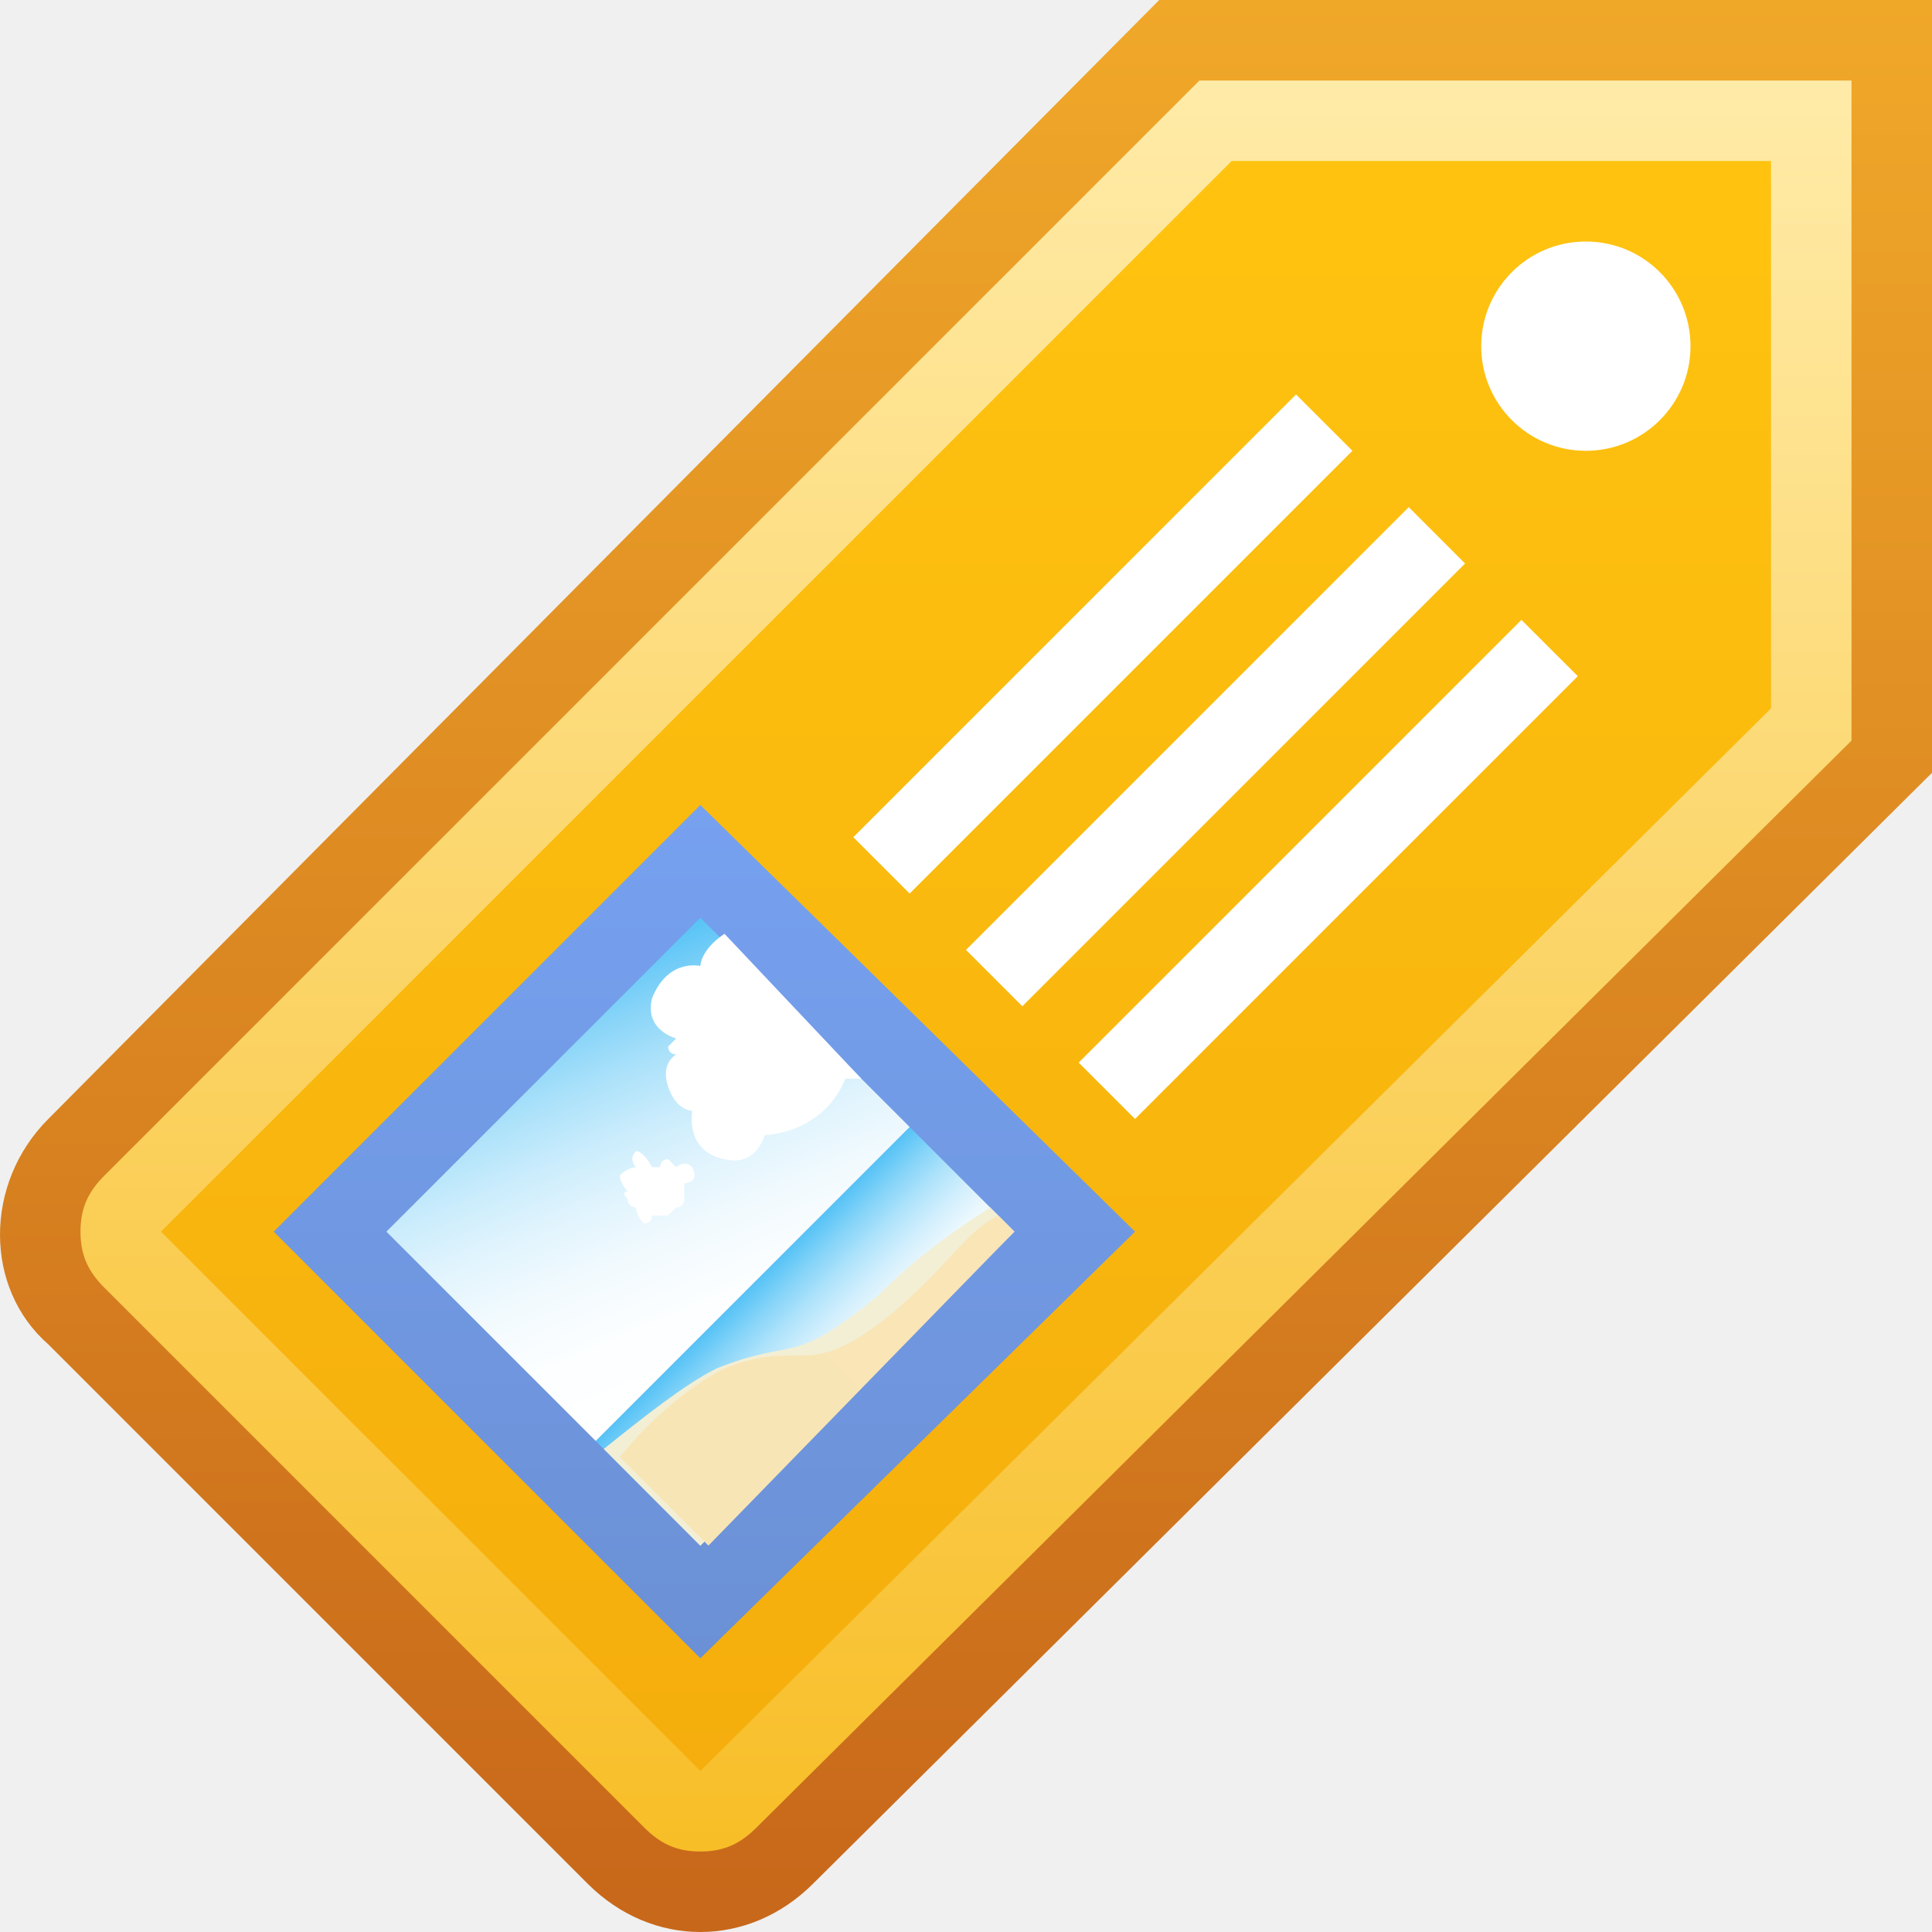
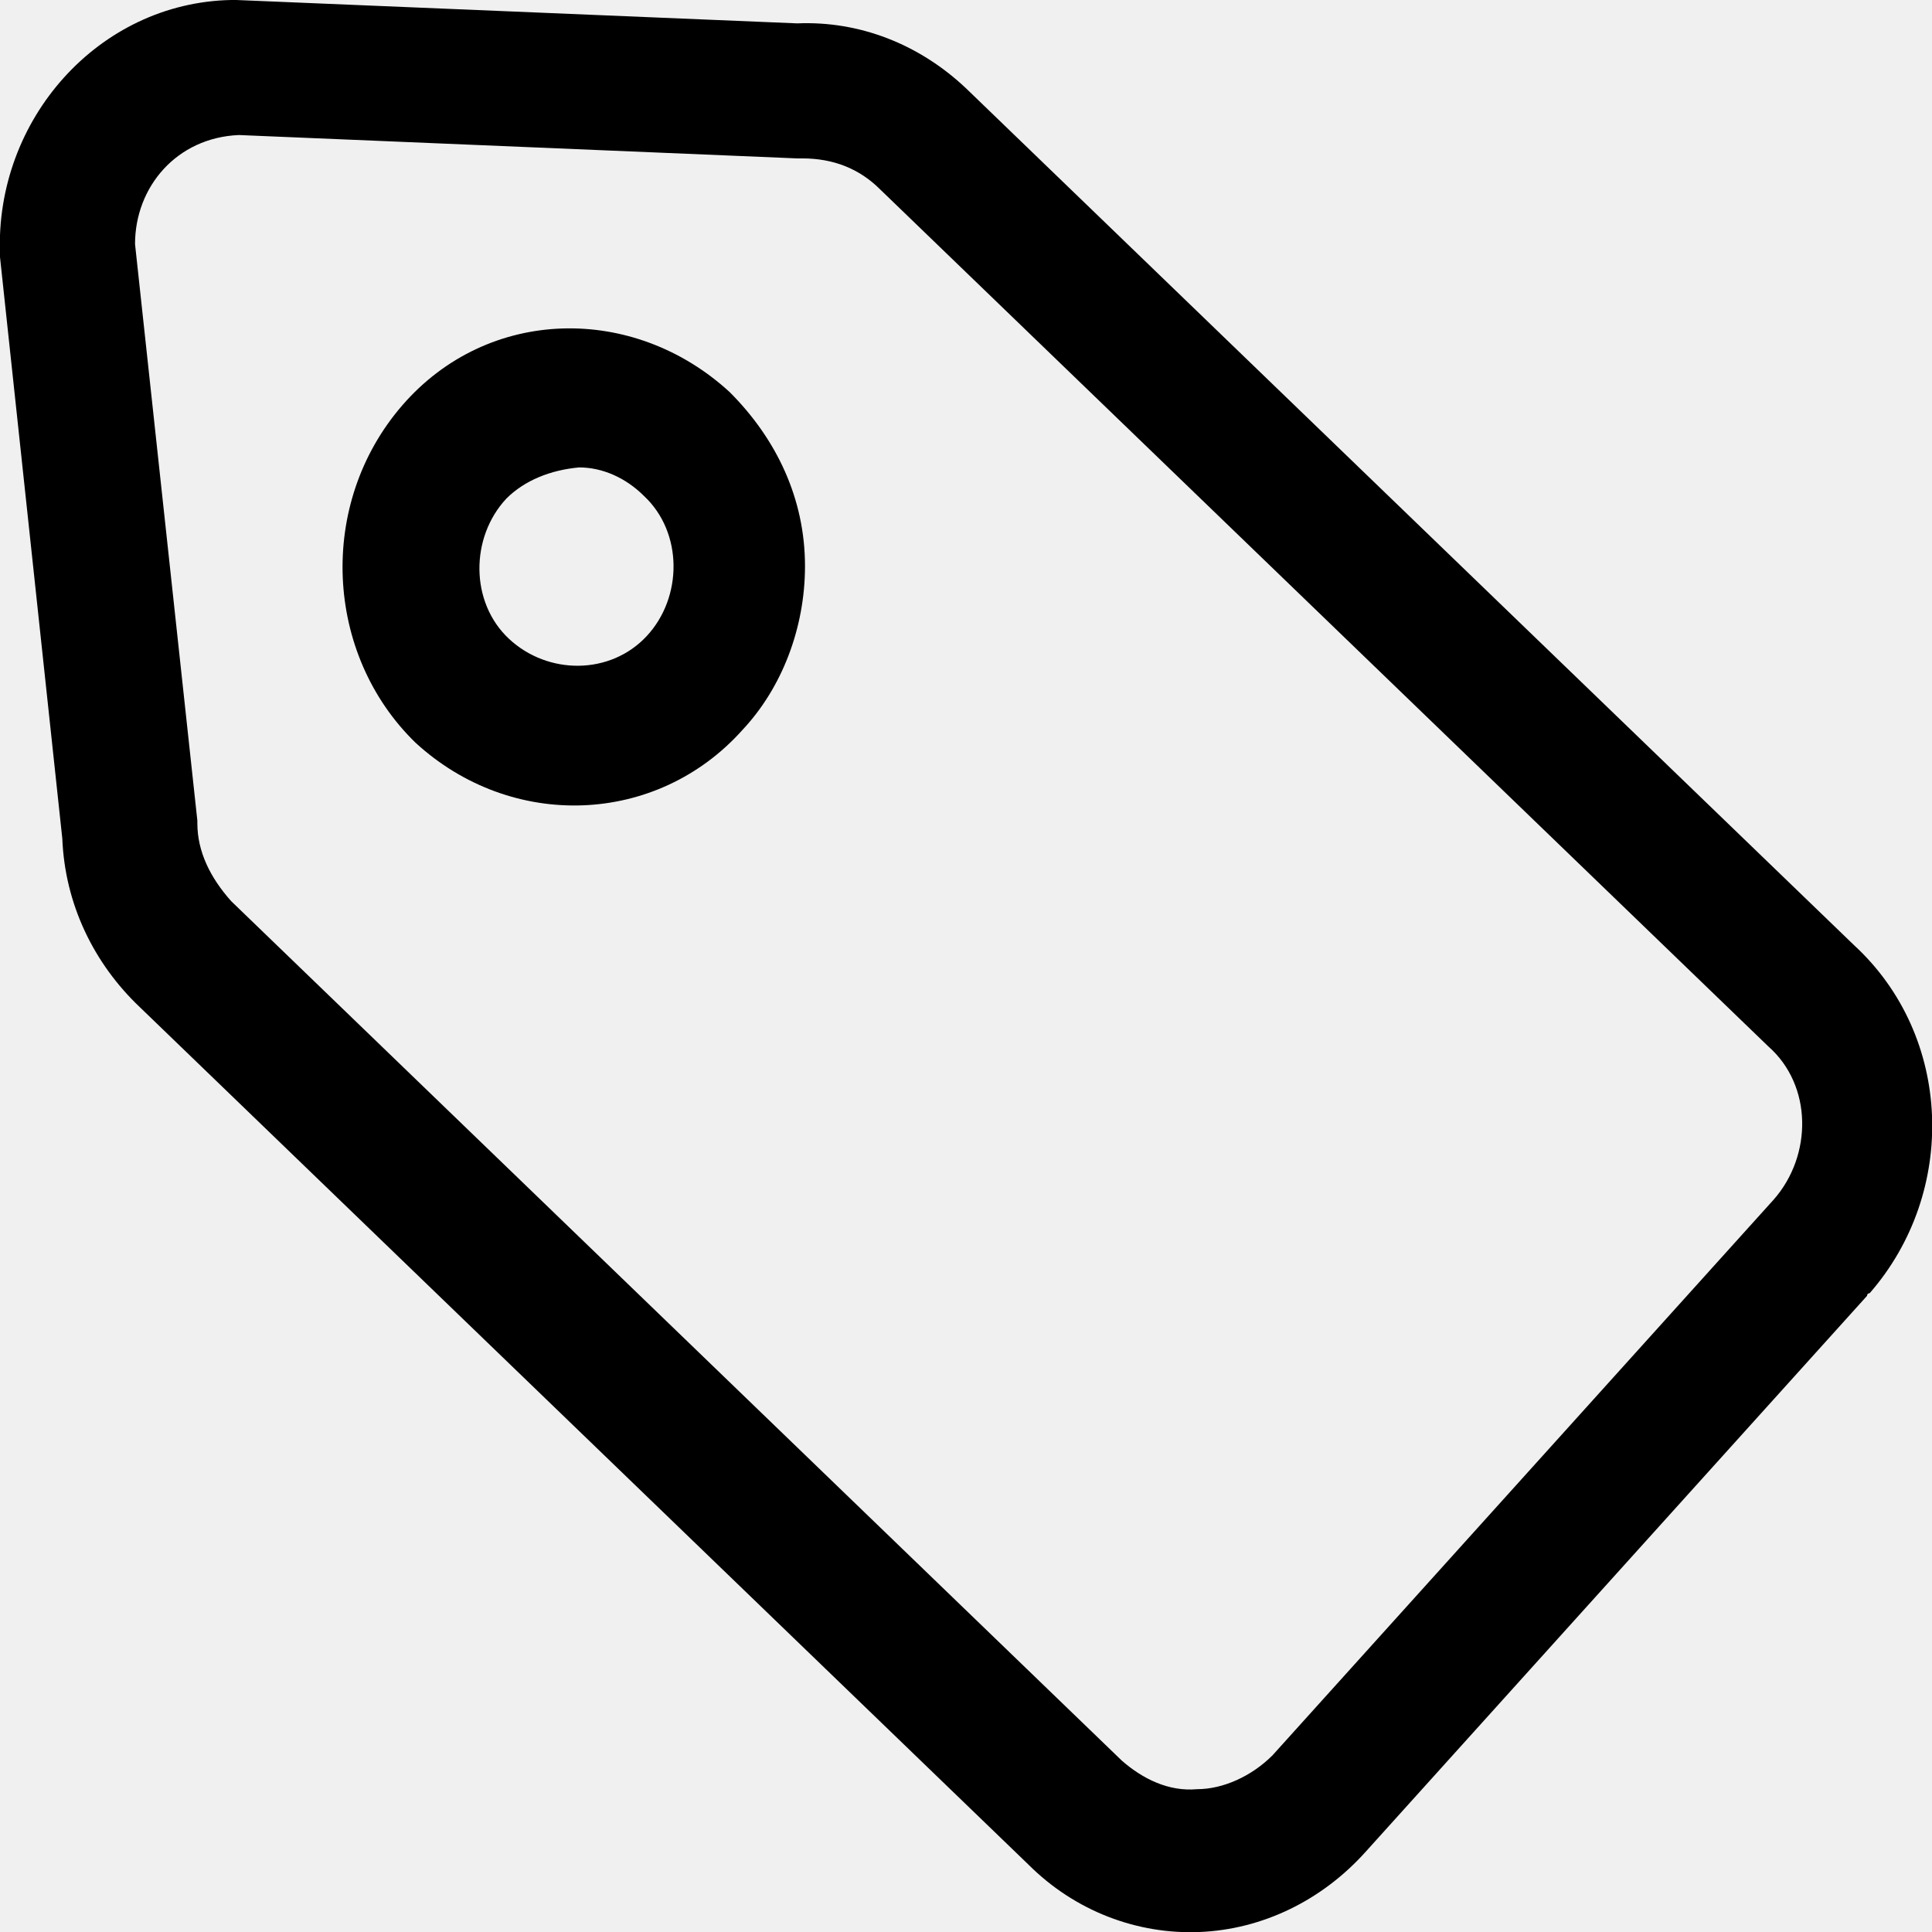
- <svg xmlns="http://www.w3.org/2000/svg" width="24" height="24" viewBox="0 0 24 24" preserveAspectRatio="xMinYMid meet" overflow="visible">
-   <linearGradient id="a" gradientUnits="userSpaceOnUse" x1="11.985" x2="11.985" y2="24.016">
-     <stop offset="0" stop-color="#F0A829" />
-     <stop offset="1" stop-color="#C7671A" />
-   </linearGradient>
-   <path d="M14.4 0L.6 13.9c-.8.8-.8 2.1 0 2.8l6.7 6.7c.8.8 2 .8 2.8 0L24 9.6V0h-9.6z" fill="url(#a)" />
-   <linearGradient id="b" gradientUnits="userSpaceOnUse" x1="11.985" y1="1" x2="11.985" y2="23.016">
-     <stop offset="0" stop-color="#FFEBA8" />
-     <stop offset="1" stop-color="#F8BE27" />
-   </linearGradient>
-   <path d="M8.7 23c-.3 0-.5-.1-.7-.3L1.3 16c-.2-.2-.3-.4-.3-.7 0-.3.1-.5.3-.7L14.9 1H23v8.2L9.4 22.7c-.2.2-.4.3-.7.3z" fill="url(#b)" />
-   <linearGradient id="c" gradientUnits="userSpaceOnUse" x1="11.984" y1="2" x2="11.984" y2="22.014">
-     <stop offset="0" stop-color="#FFC30F" />
-     <stop offset="1" stop-color="#F5AE0D" />
-   </linearGradient>
-   <path fill="url(#c)" d="M2 15.3L15.3 2H22v6.8L8.7 22" />
-   <linearGradient id="d" gradientUnits="userSpaceOnUse" x1="8.72" y1="9.969" x2="8.72" y2="20.631">
-     <stop offset="0" stop-color="#76A1F0" />
-     <stop offset="1" stop-color="#6B90D5" />
-   </linearGradient>
-   <path fill="url(#d)" d="M3.4 15.3L8.7 10l5.4 5.3-5.4 5.3" />
-   <linearGradient id="e" gradientUnits="userSpaceOnUse" x1="11.146" y1="22.031" x2="11.146" y2="23.871" gradientTransform="rotate(-45 2.915 21.135)">
-     <stop offset="0" stop-color="#57C3F6" />
-     <stop offset=".165" stop-color="#83D3F8" />
-     <stop offset=".355" stop-color="#AFE3FB" />
-     <stop offset=".54" stop-color="#D2EFFD" />
-     <stop offset=".713" stop-color="#EBF8FE" />
-     <stop offset=".871" stop-color="#FAFDFF" />
-     <stop offset="1" stop-color="#FFF" />
-   </linearGradient>
-   <path fill="url(#e)" d="M7.4 17.9l1.3 1.3 3.9-3.9-1.3-1.3" />
-   <path d="M12.6 15.3l-.3-.3c-.3.2-.8.5-1.4 1.1-1.1.9-1 .5-2 .9-.4.2-.9.6-1.4 1l1.2 1.2 3.9-3.9z" fill="#F2EFD5" />
-   <linearGradient id="f" gradientUnits="userSpaceOnUse" x1="8.388" y1="23.104" x2="13.904" y2="23.104" gradientTransform="rotate(-45 2.915 21.135)">
-     <stop offset="0" stop-color="#F8E5B5" />
-     <stop offset="1" stop-color="#F9E5B6" />
-   </linearGradient>
-   <path d="M12.6 15.3l-.2-.2c-.4.2-.6.6-1.3 1.2-1.1.9-1.1.3-2.1.7-.4.2-.9.6-1.3 1.1l1.1 1.1 3.8-3.9z" fill="url(#f)" />
-   <linearGradient id="g" gradientUnits="userSpaceOnUse" x1="12.171" y1="17.657" x2="10.12" y2="22.732" gradientTransform="rotate(-45 2.915 21.135)">
-     <stop offset="0" stop-color="#57C3F6" />
-     <stop offset=".005" stop-color="#59C4F6" />
-     <stop offset=".124" stop-color="#85D3F8" />
-     <stop offset=".247" stop-color="#AAE1FA" />
-     <stop offset=".376" stop-color="#C9ECFC" />
-     <stop offset=".51" stop-color="#E1F4FD" />
-     <stop offset=".652" stop-color="#F2FAFE" />
-     <stop offset=".807" stop-color="#FCFEFF" />
-     <stop offset="1" stop-color="#FFF" />
-   </linearGradient>
-   <path fill="url(#g)" d="M4.8 15.3l2.6 2.6 3.9-3.9-2.6-2.6" />
-   <path d="M9 11.6c-.3.2-.3.4-.3.4s-.4-.1-.6.4c-.1.4.3.5.3.5l-.1.1c0 .1.1.1.1.1s-.2.1-.1.4c.1.3.3.3.3.3s-.1.5.4.6c.4.1.5-.3.5-.3s.3 0 .6-.2.4-.5.4-.5h.2L9 11.6zM7.9 14.5s-.1 0-.2.1c0 .1.1.2.1.2s-.1 0 0 .1c0 .1.1.1.1.1s0 .1.1.2c.1 0 .1-.1.1-.1h.2l.1-.1s.1 0 .1-.1v-.2s.2 0 .1-.2c-.1-.1-.2 0-.2 0l-.1-.1c-.1 0-.1.1-.1.1h-.1s-.1-.2-.2-.2c-.1.1 0 .2 0 .2zM19.6 8.4l-5.5 5.5-.7-.7 5.5-5.5.7.7zm-2.1-2.1L12 11.8l.7.7L18.2 7l-.7-.7zm-1.4-1.4l-5.5 5.5.7.7 5.5-5.5-.7-.7z" fill="#FFF" />
-   <ellipse cx="19.7" cy="4.3" rx="1.3" ry="1.3" fill="#FFF" />
+ <svg xmlns="http://www.w3.org/2000/svg" width="74.4px" height="74.4px" version="1.1" id="Layer_1" x="0px" y="0px" viewBox="0 0 74.4 74.4" style="enable-background:new 0 0 74.4 74.4;" xml:space="preserve">
+   <g id="label-2-6_1_">
+     <path id="Subtraction_10-6_1_" d="M71.9,49.9L52.6,71.3c-1.7,1.9-4,3-6.4,3.1s-4.8-0.8-6.6-2.6l-34.2-33c-1.8-1.7-2.9-4-3-6.5   L0,9.9V9.8C-0.2,4.6,3.8,0.1,8.9,0l0,0h0.2l21.6,0.9c2.4-0.1,4.7,0.8,6.5,2.5l34.2,33c3.8,3.5,4,9.5,0.6,13.4   C72,49.8,71.9,49.8,71.9,49.9L71.9,49.9z M5.2,9.4l2.4,22.2v0.1c0,1.1,0.5,2.1,1.3,3l34.3,33.1c0.8,0.7,1.8,1.2,2.9,1.1   c1,0,2.1-0.5,2.9-1.3l19.3-21.4c1.5-1.7,1.5-4.4-0.2-5.9l0,0l-34.2-33c-0.8-0.8-1.8-1.2-3-1.2h-0.2L9.2,5.2   C6.8,5.3,5.2,7.2,5.2,9.4L5.2,9.4z M28.6,28.1c-3.3,3.7-8.9,3.9-12.6,0.5c-3.5-3.4-3.8-9.2-0.5-13s8.9-3.9,12.6-0.5   c1.8,1.8,2.9,4.1,2.9,6.7C31,24.2,30.1,26.5,28.6,28.1z M19.5,19.2c-1.4,1.5-1.4,4,0.1,5.4s3.9,1.4,5.3-0.1s1.4-4-0.1-5.4   c-0.7-0.7-1.6-1.1-2.5-1.1C21.2,18.1,20.2,18.5,19.5,19.2z" />
+   </g>
</svg>
